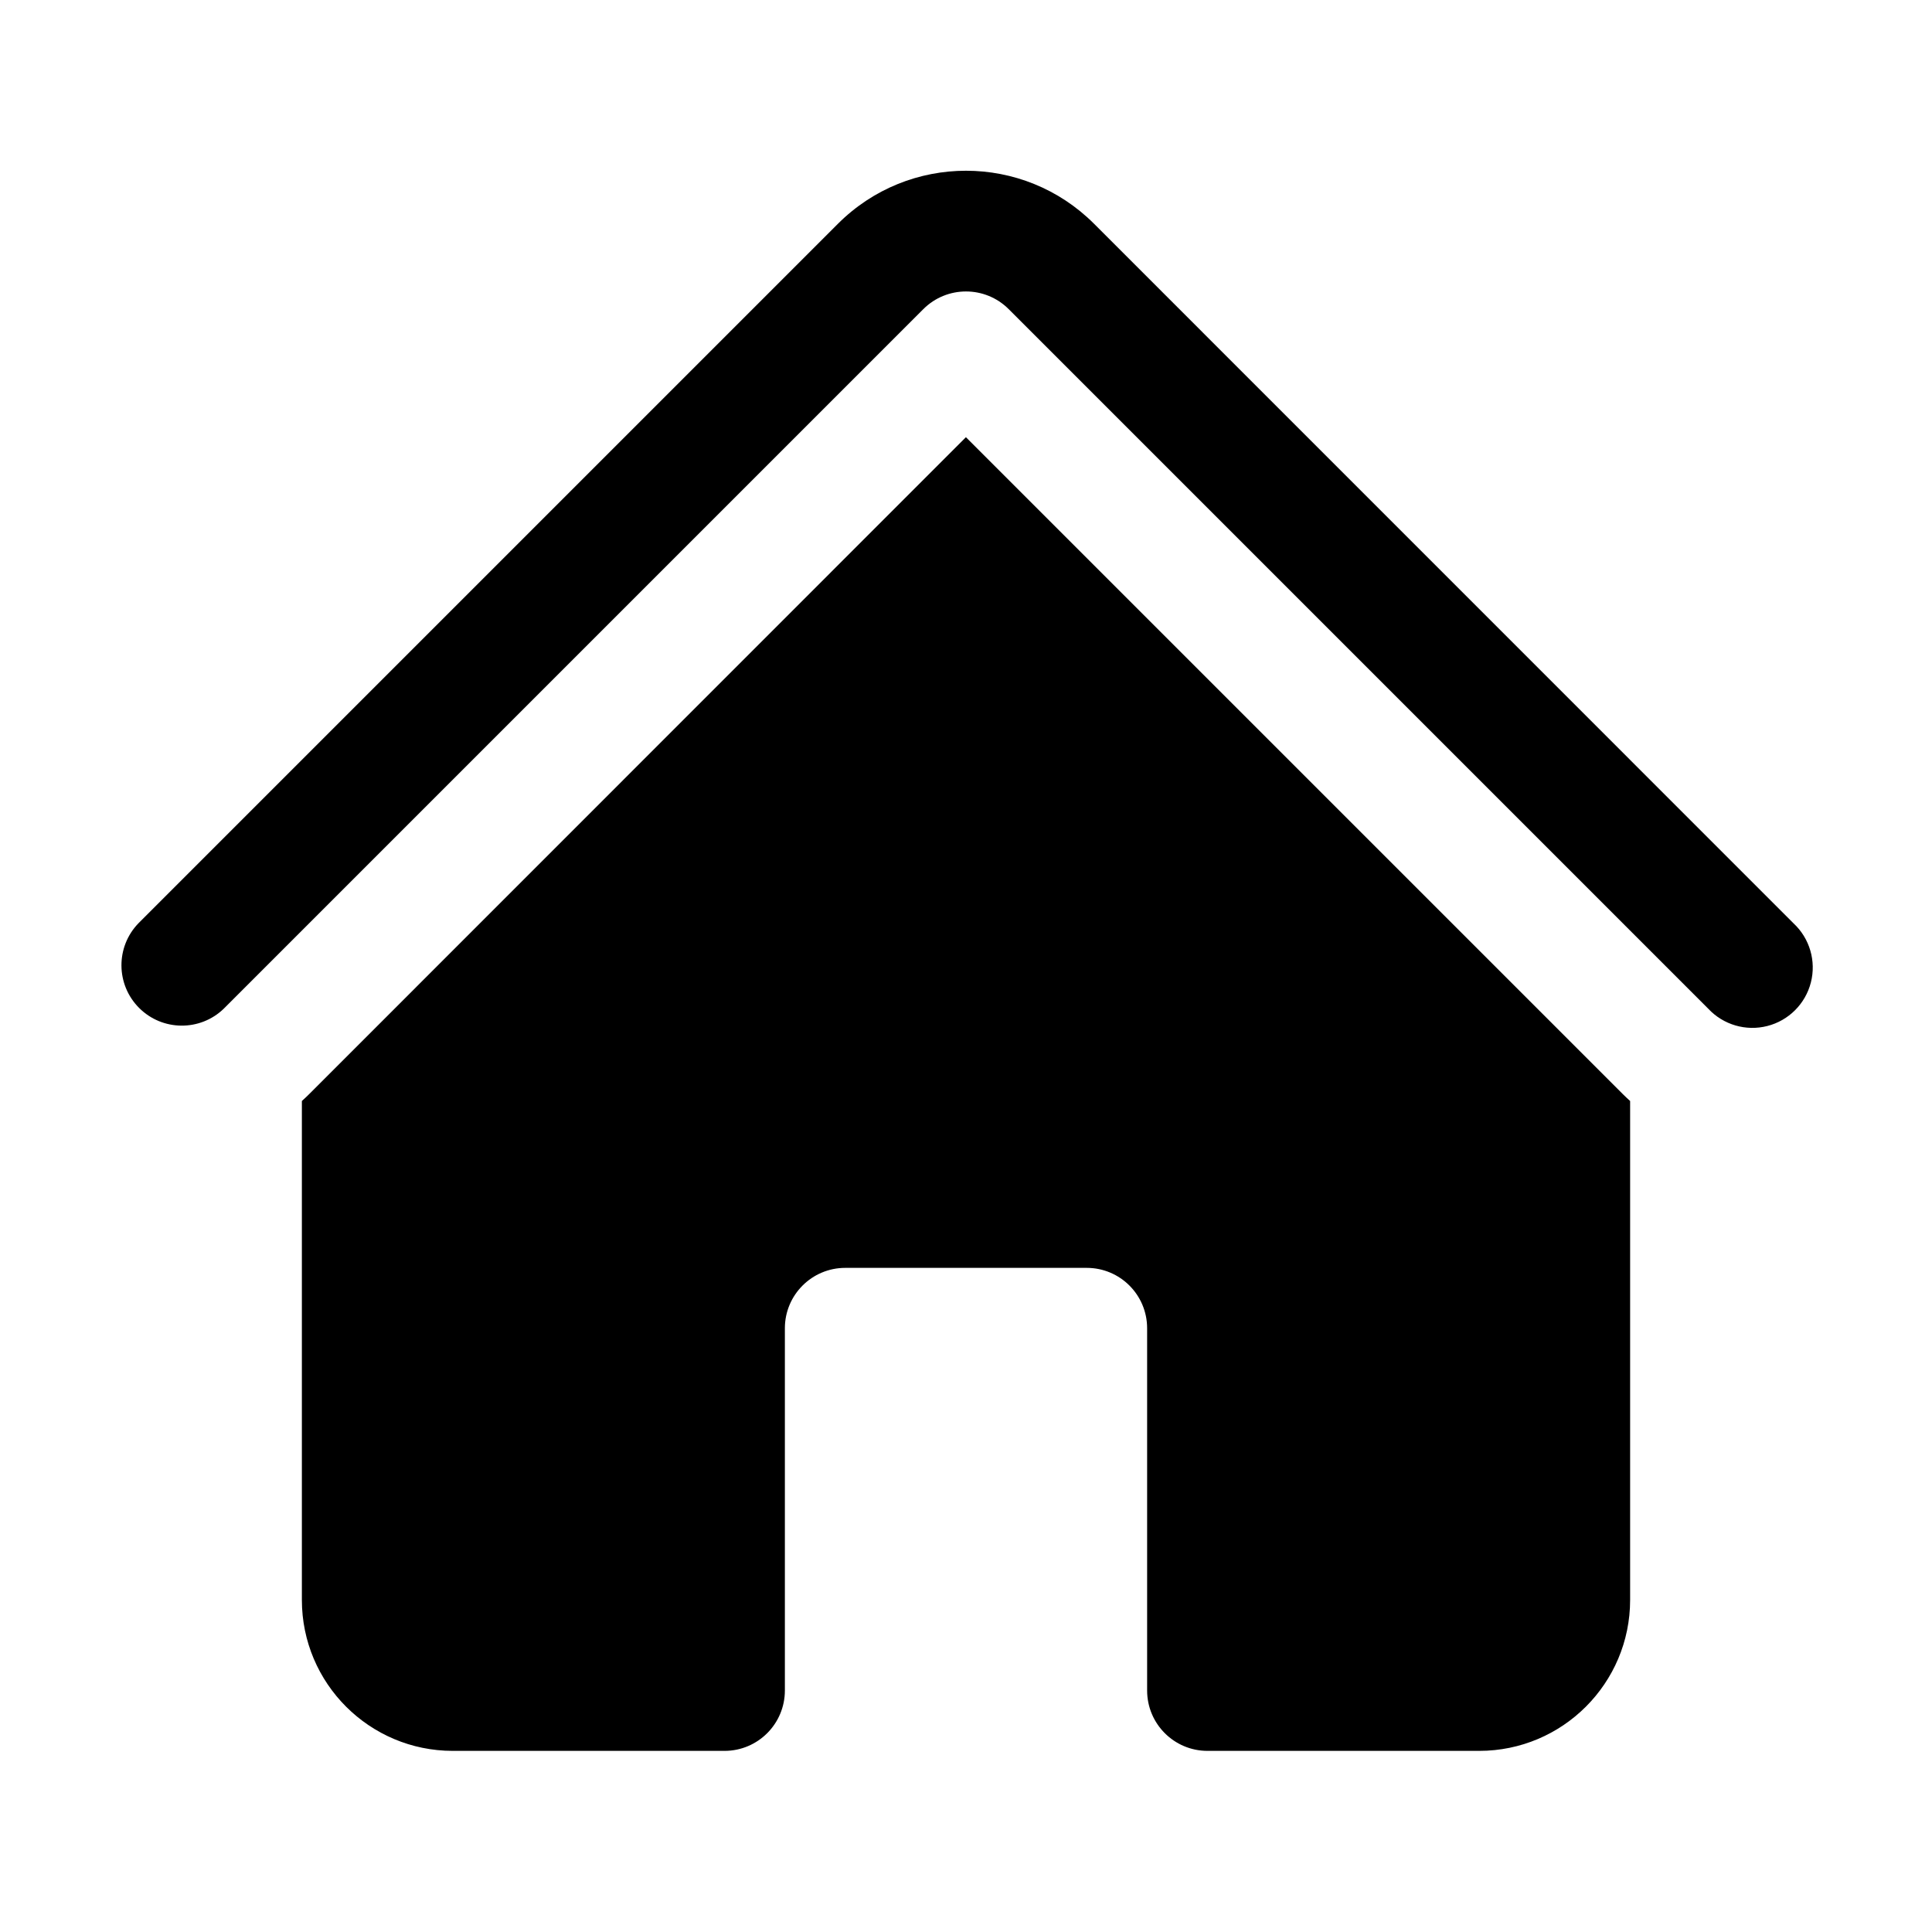
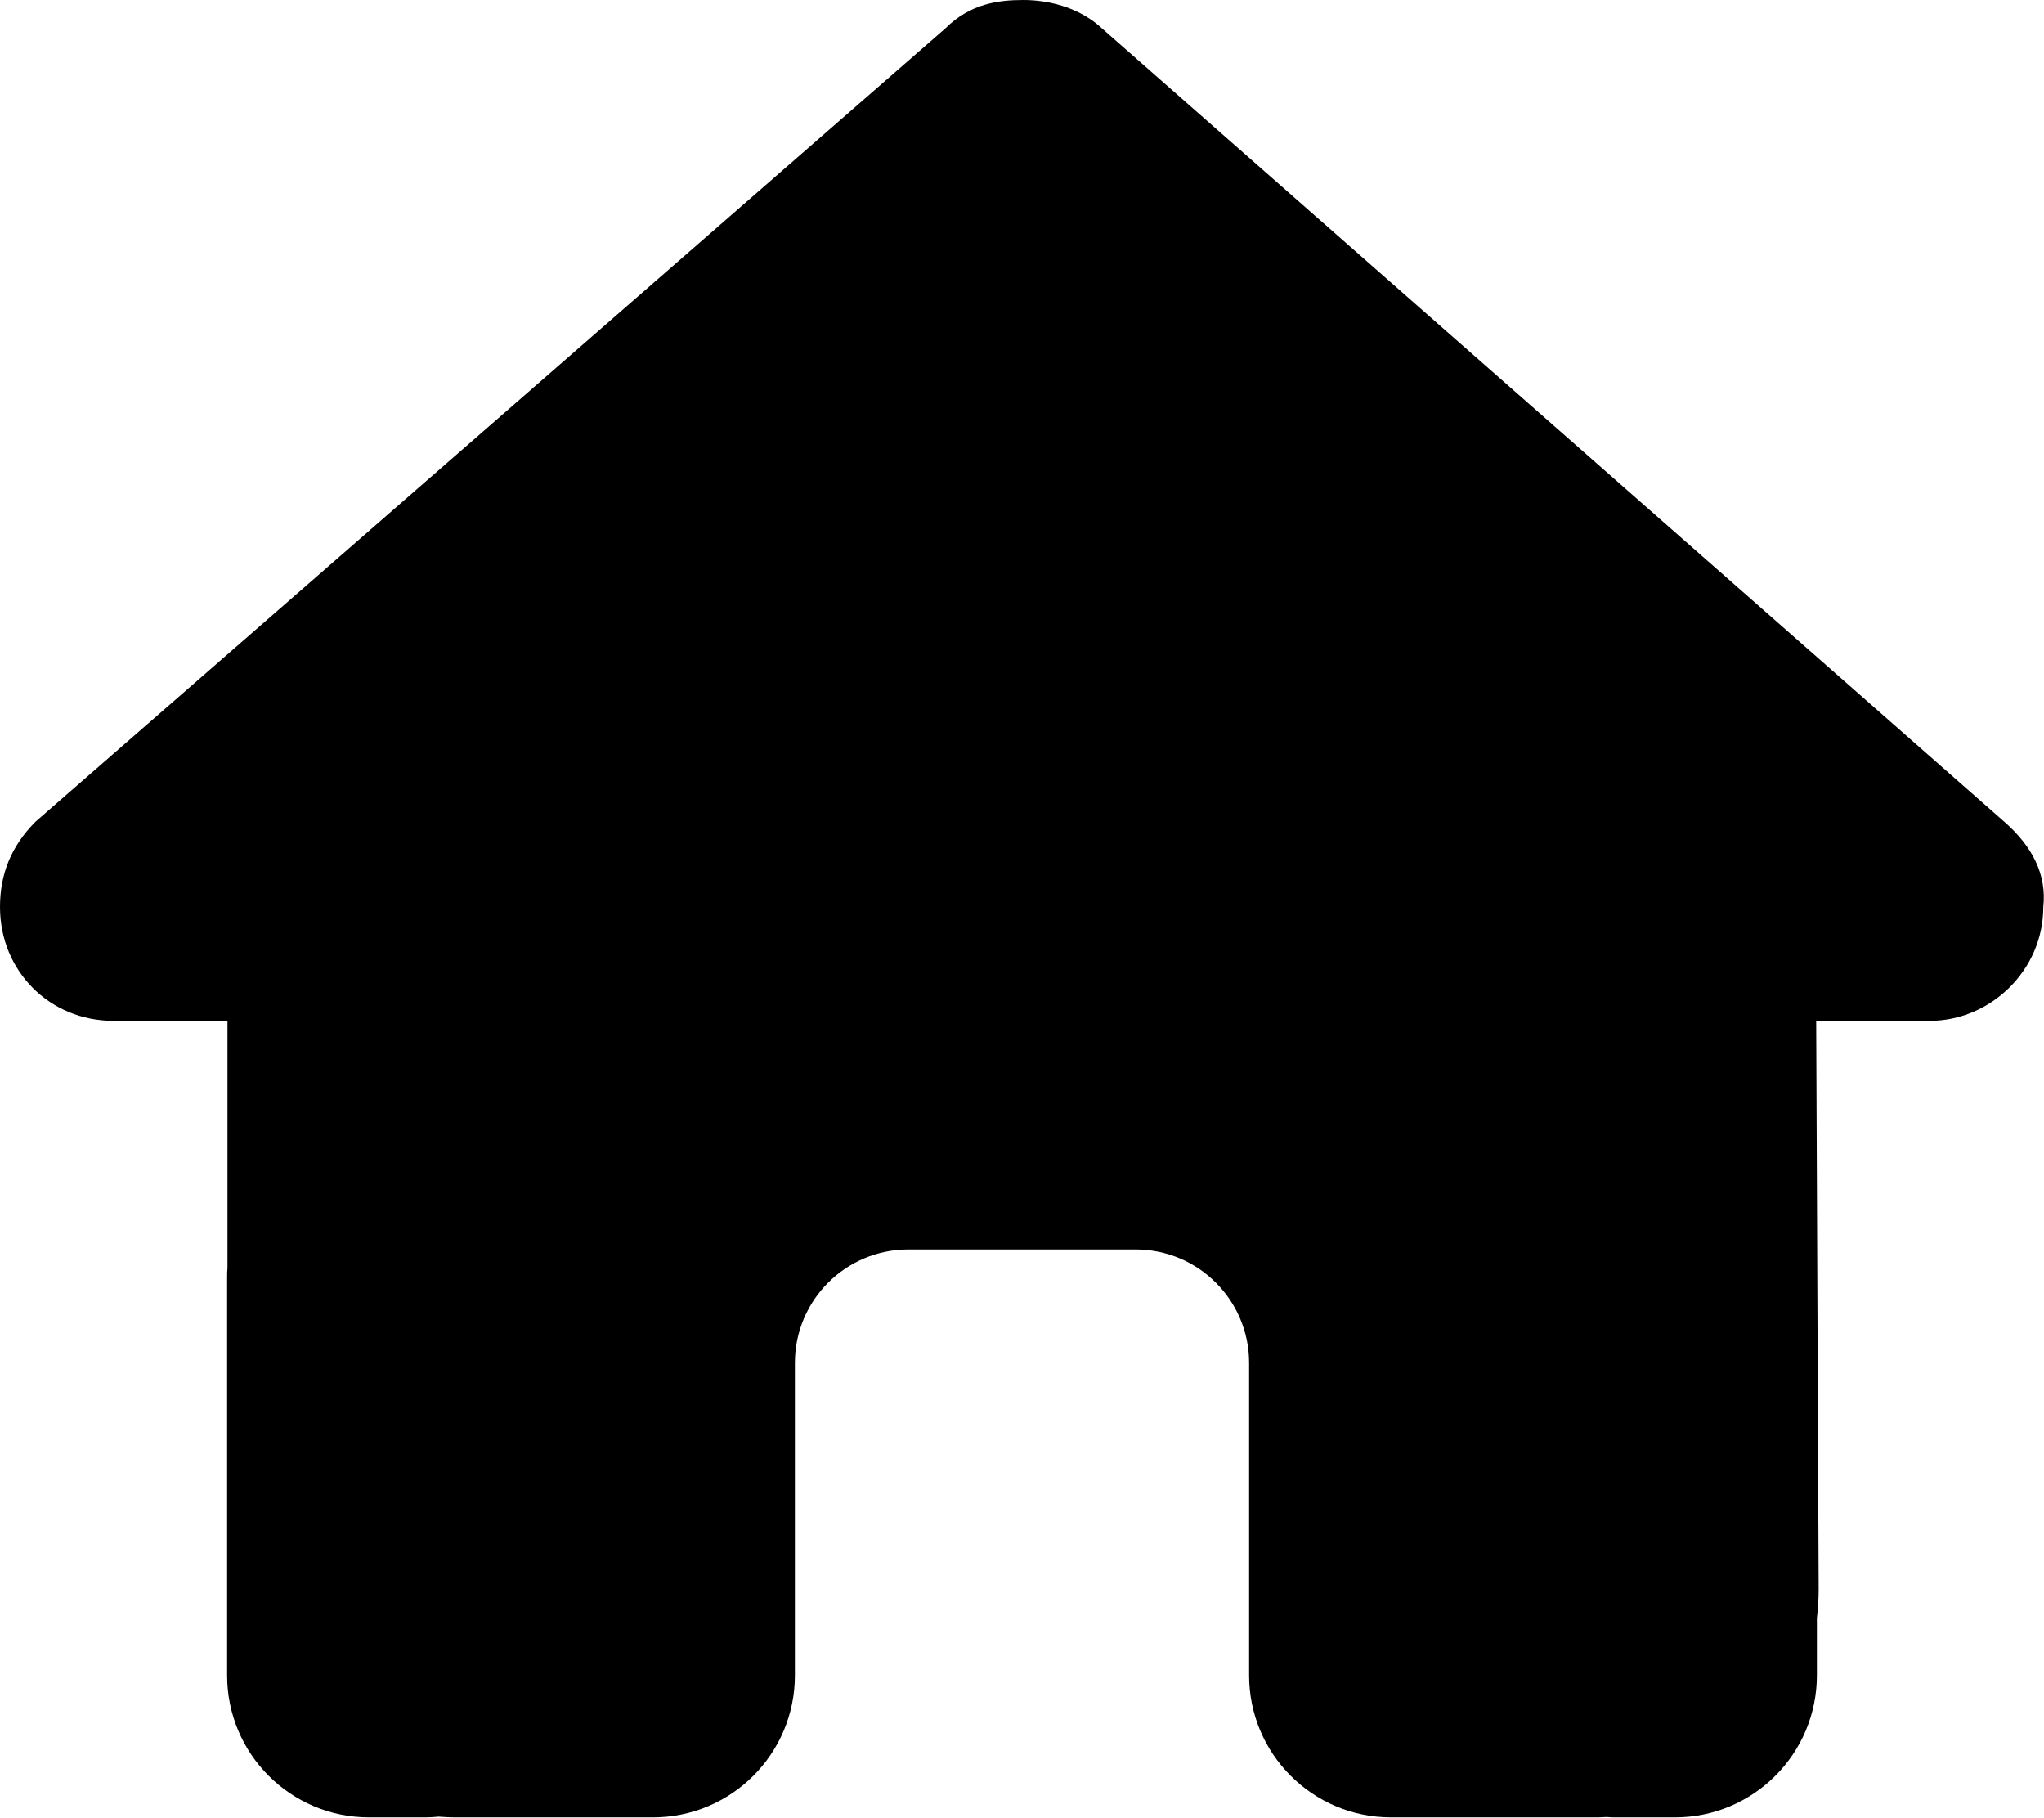
- <svg xmlns="http://www.w3.org/2000/svg" viewBox="0 0 24 24" fill="currentColor" class="w-6 h-6">
-   <path d="M11.47 3.84a.75.75 0 011.06 0l8.69 8.69a.75.75 0 101.06-1.06l-8.689-8.69a2.25 2.25 0 00-3.182 0l-8.69 8.69a.75.75 0 001.061 1.06l8.69-8.69z" />
-   <path d="M12 5.432l8.159 8.159c.03.03.06.058.091.086v6.198c0 1.035-.84 1.875-1.875 1.875H15a.75.75 0 01-.75-.75v-4.5a.75.75 0 00-.75-.75h-3a.75.75 0 00-.75.75V21a.75.75 0 01-.75.75H5.625a1.875 1.875 0 01-1.875-1.875v-6.198a2.29 2.29 0 00.091-.086L12 5.43z" />
+ <svg xmlns="http://www.w3.org/2000/svg" height="1em" viewBox="0 0 576 512">
+   <path d="M575.8 255.5c0 18-15 32.1-32 32.1h-32l.7 160.2c0 2.7-.2 5.4-.5 8.1V472c0 22.1-17.9 40-40 40H456c-1.1 0-2.2 0-3.3-.1c-1.4 .1-2.8 .1-4.2 .1H416 392c-22.1 0-40-17.9-40-40V448 384c0-17.7-14.3-32-32-32H256c-17.7 0-32 14.3-32 32v64 24c0 22.1-17.9 40-40 40H160 128.1c-1.5 0-3-.1-4.5-.2c-1.2 .1-2.4 .2-3.6 .2H104c-22.1 0-40-17.9-40-40V360c0-.9 0-1.9 .1-2.8V287.6H32c-18 0-32-14-32-32.1c0-9 3-17 10-24L266.4 8c7-7 15-8 22-8s15 2 21 7L564.8 231.5c8 7 12 15 11 24z" />
</svg>
